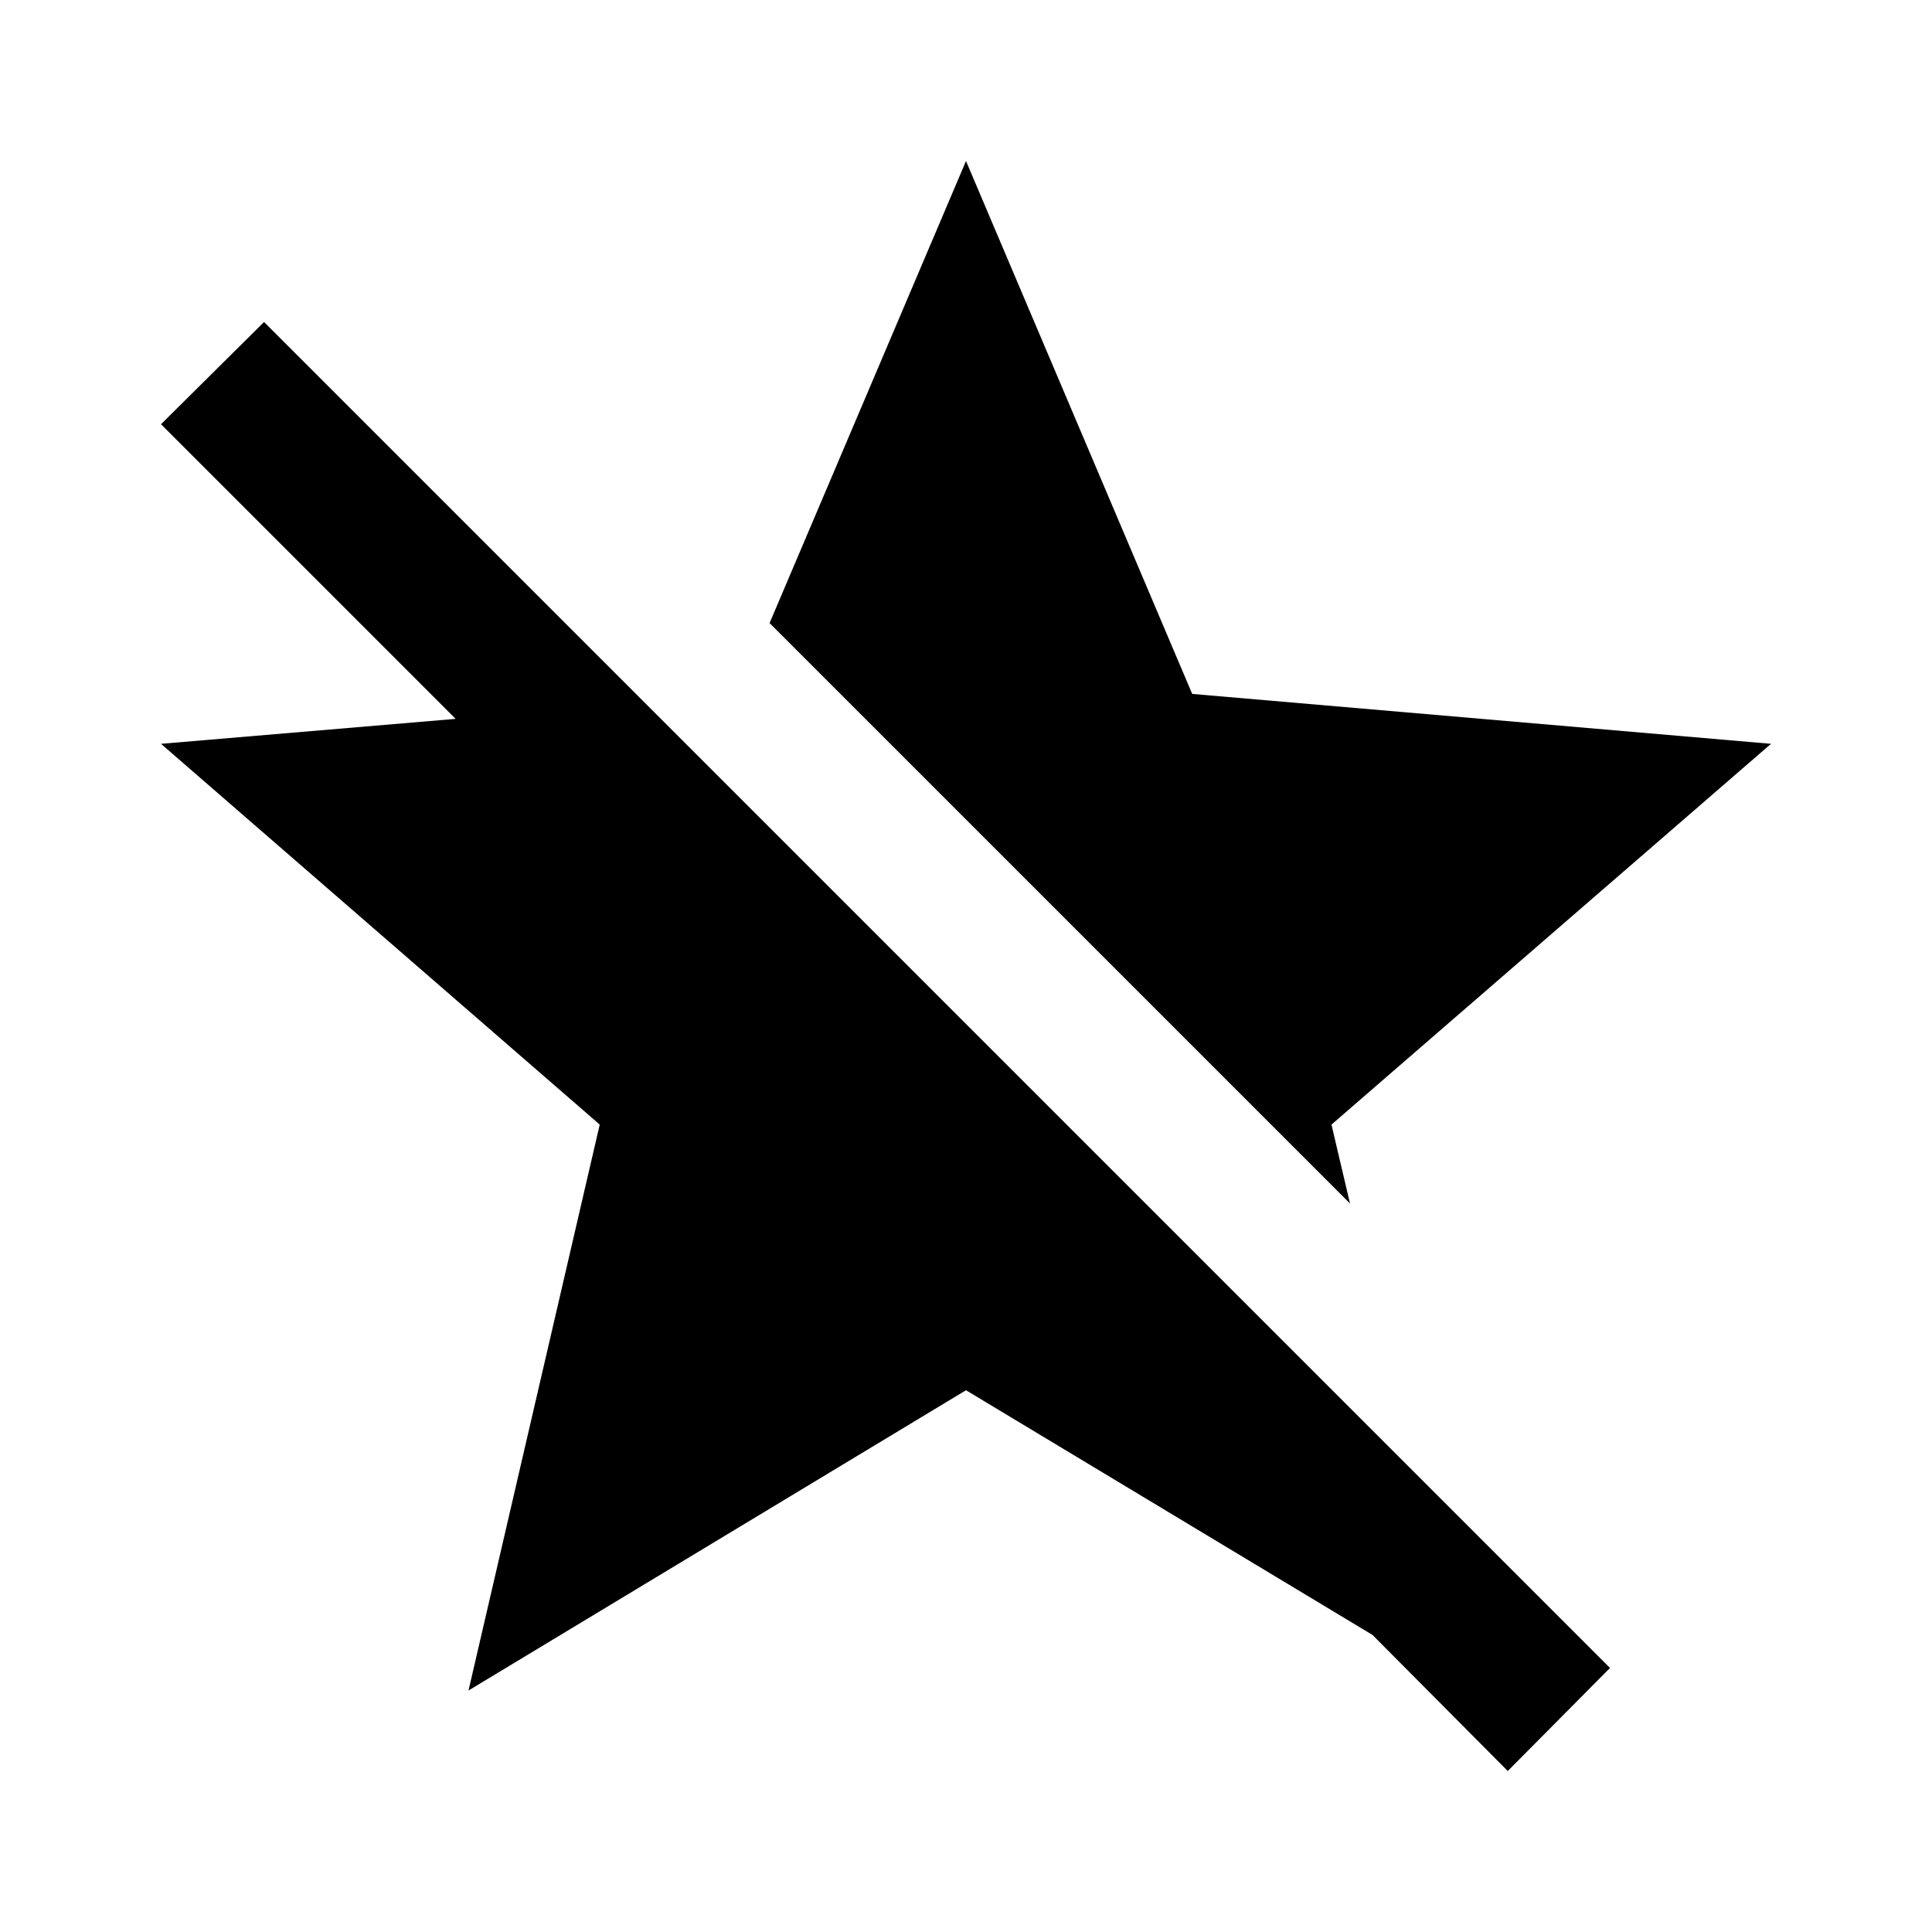
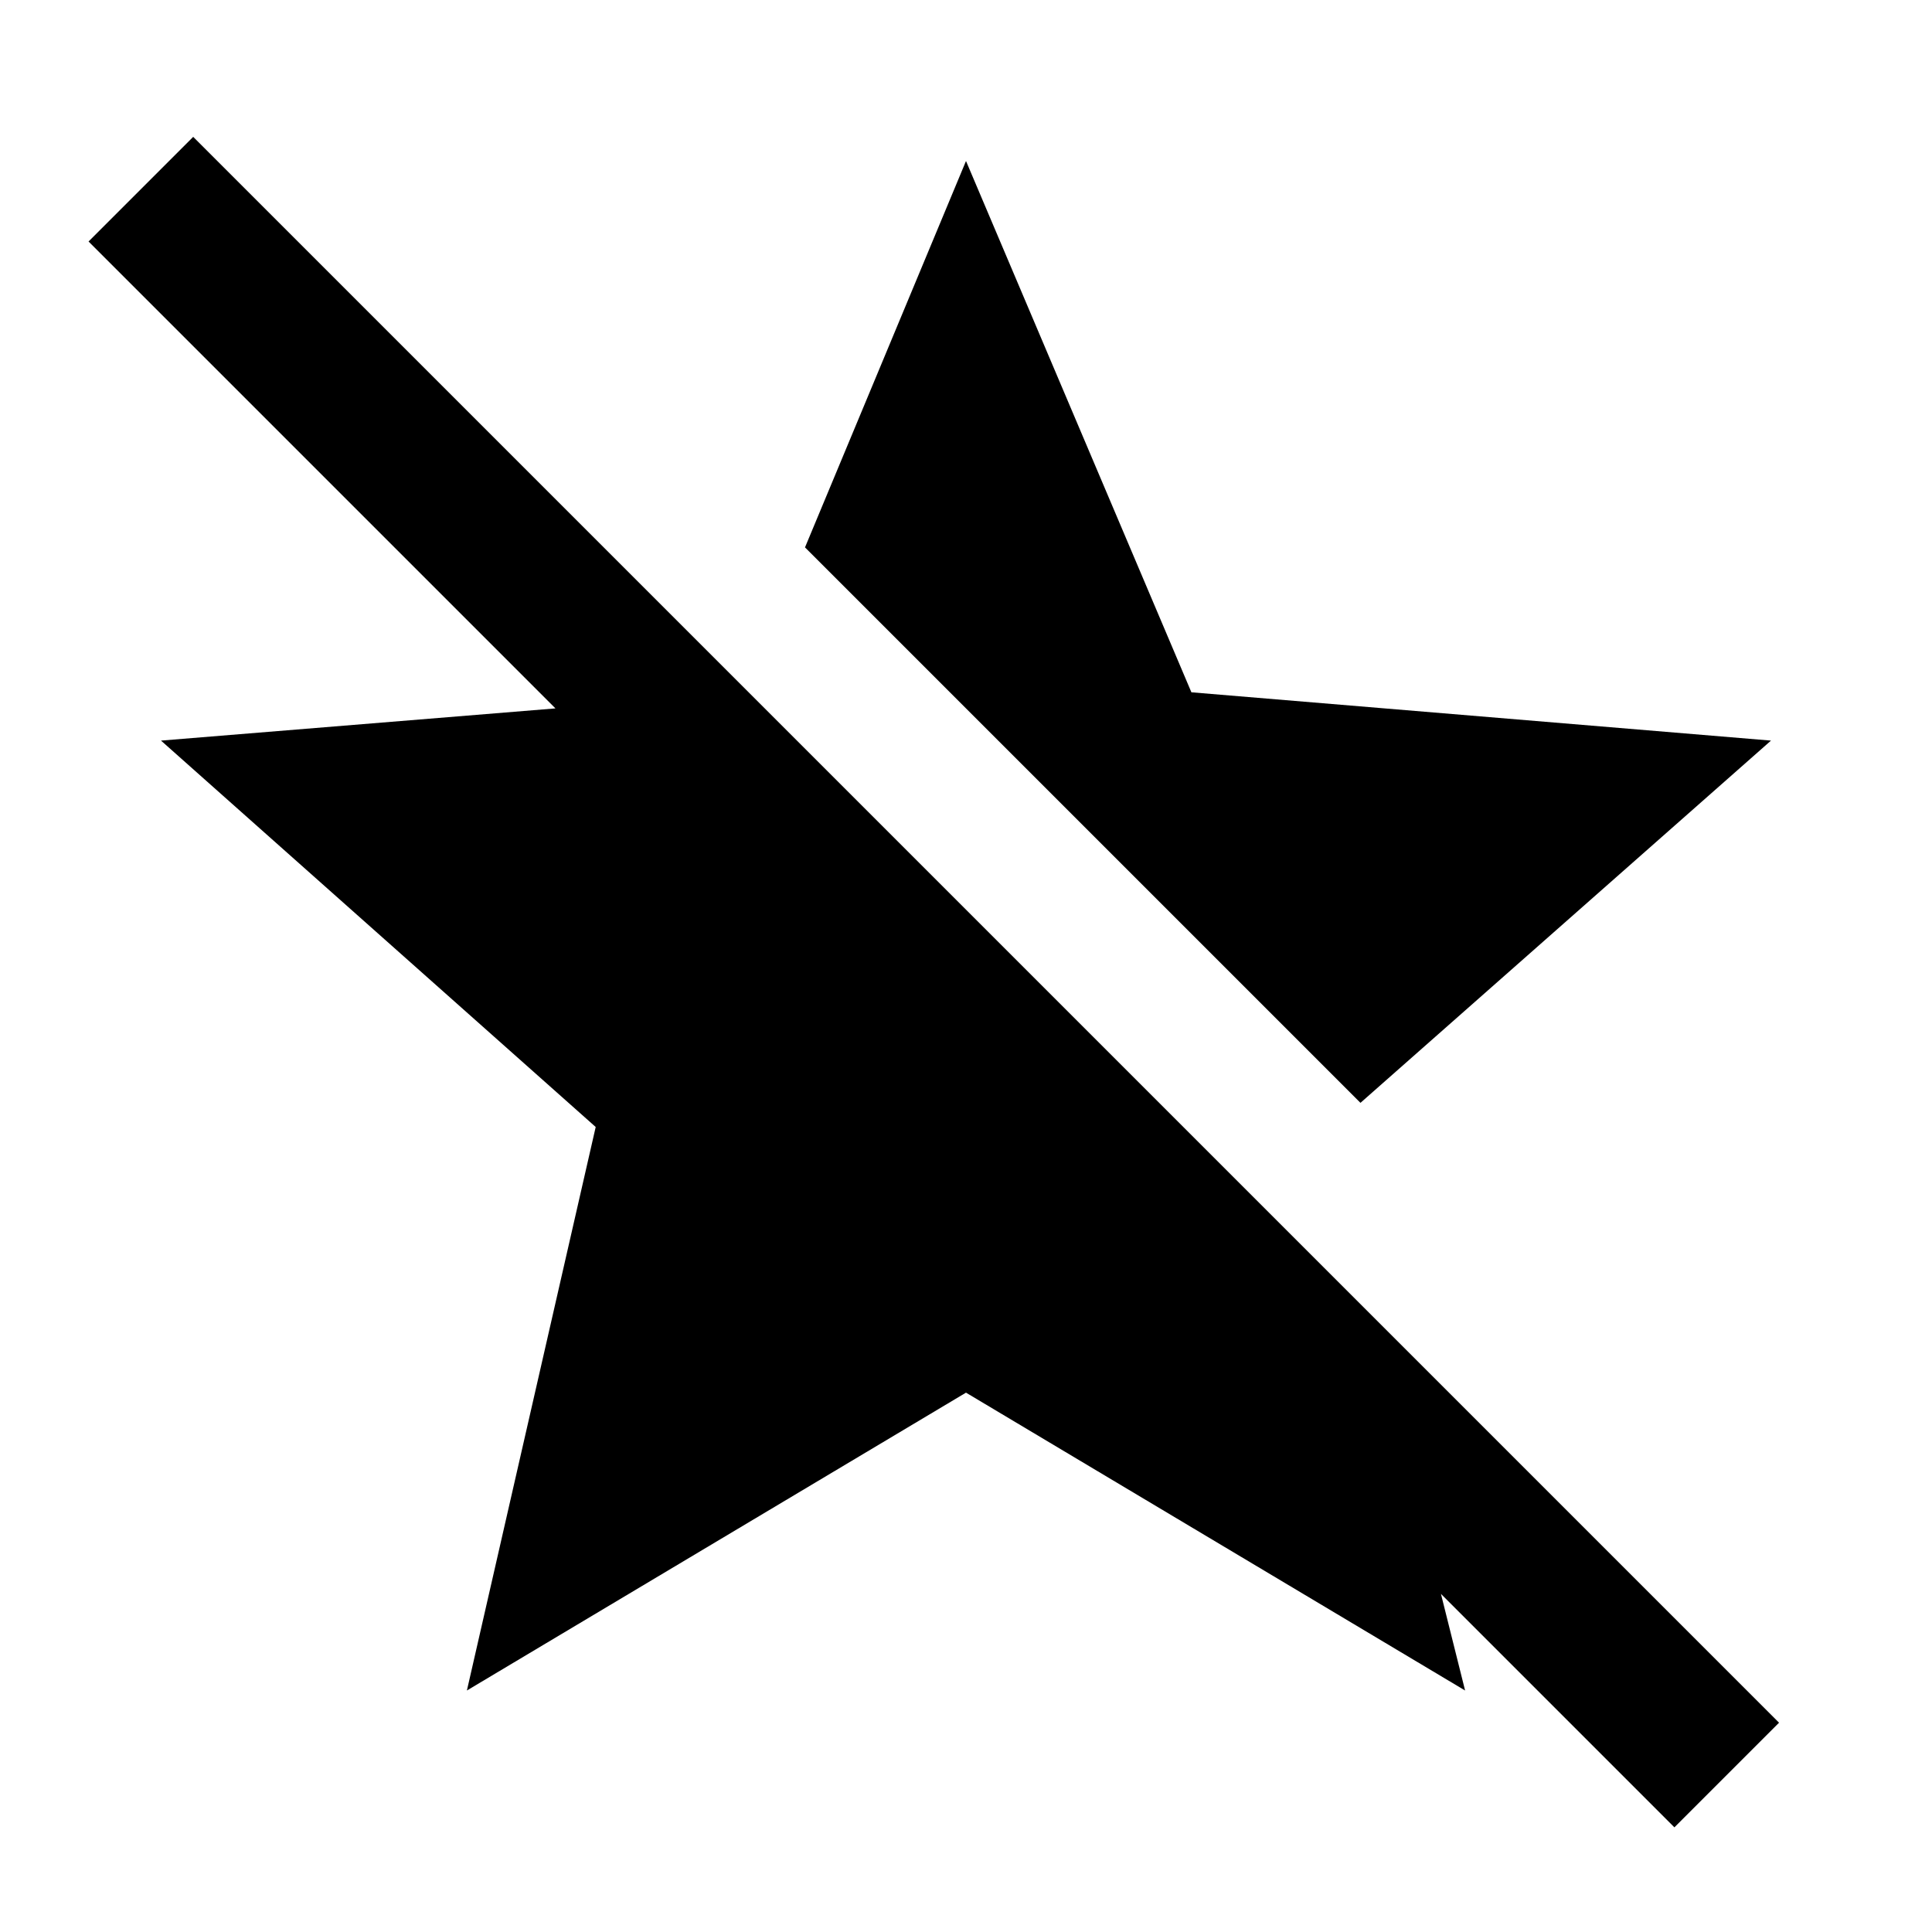
<svg xmlns="http://www.w3.org/2000/svg" viewBox="0 0 24 24">
-   <path d="M2 5.27L3.28 4 20 20.72 18.73 22l-1.68-1.69L12 17.27 5.82 21l1.63-7.03L2 9.24l3.66-.31L2 5.27M12 2l2.81 6.62 7.19.62-5.46 4.73.23.98-7.21-7.21L12 2z" />
+   <path d="M20.8 22.7l-2.9-2.9.3 1.2-6.2-3.7L5.8 21l1.6-7L2 9.2l4.9-.4L1.1 3l1.3-1.3 19.7 19.7-1.3 1.3M22 9.2l-7.2-.6L12 2l-2 4.8 6.9 6.9L22 9.2z" />
</svg>
